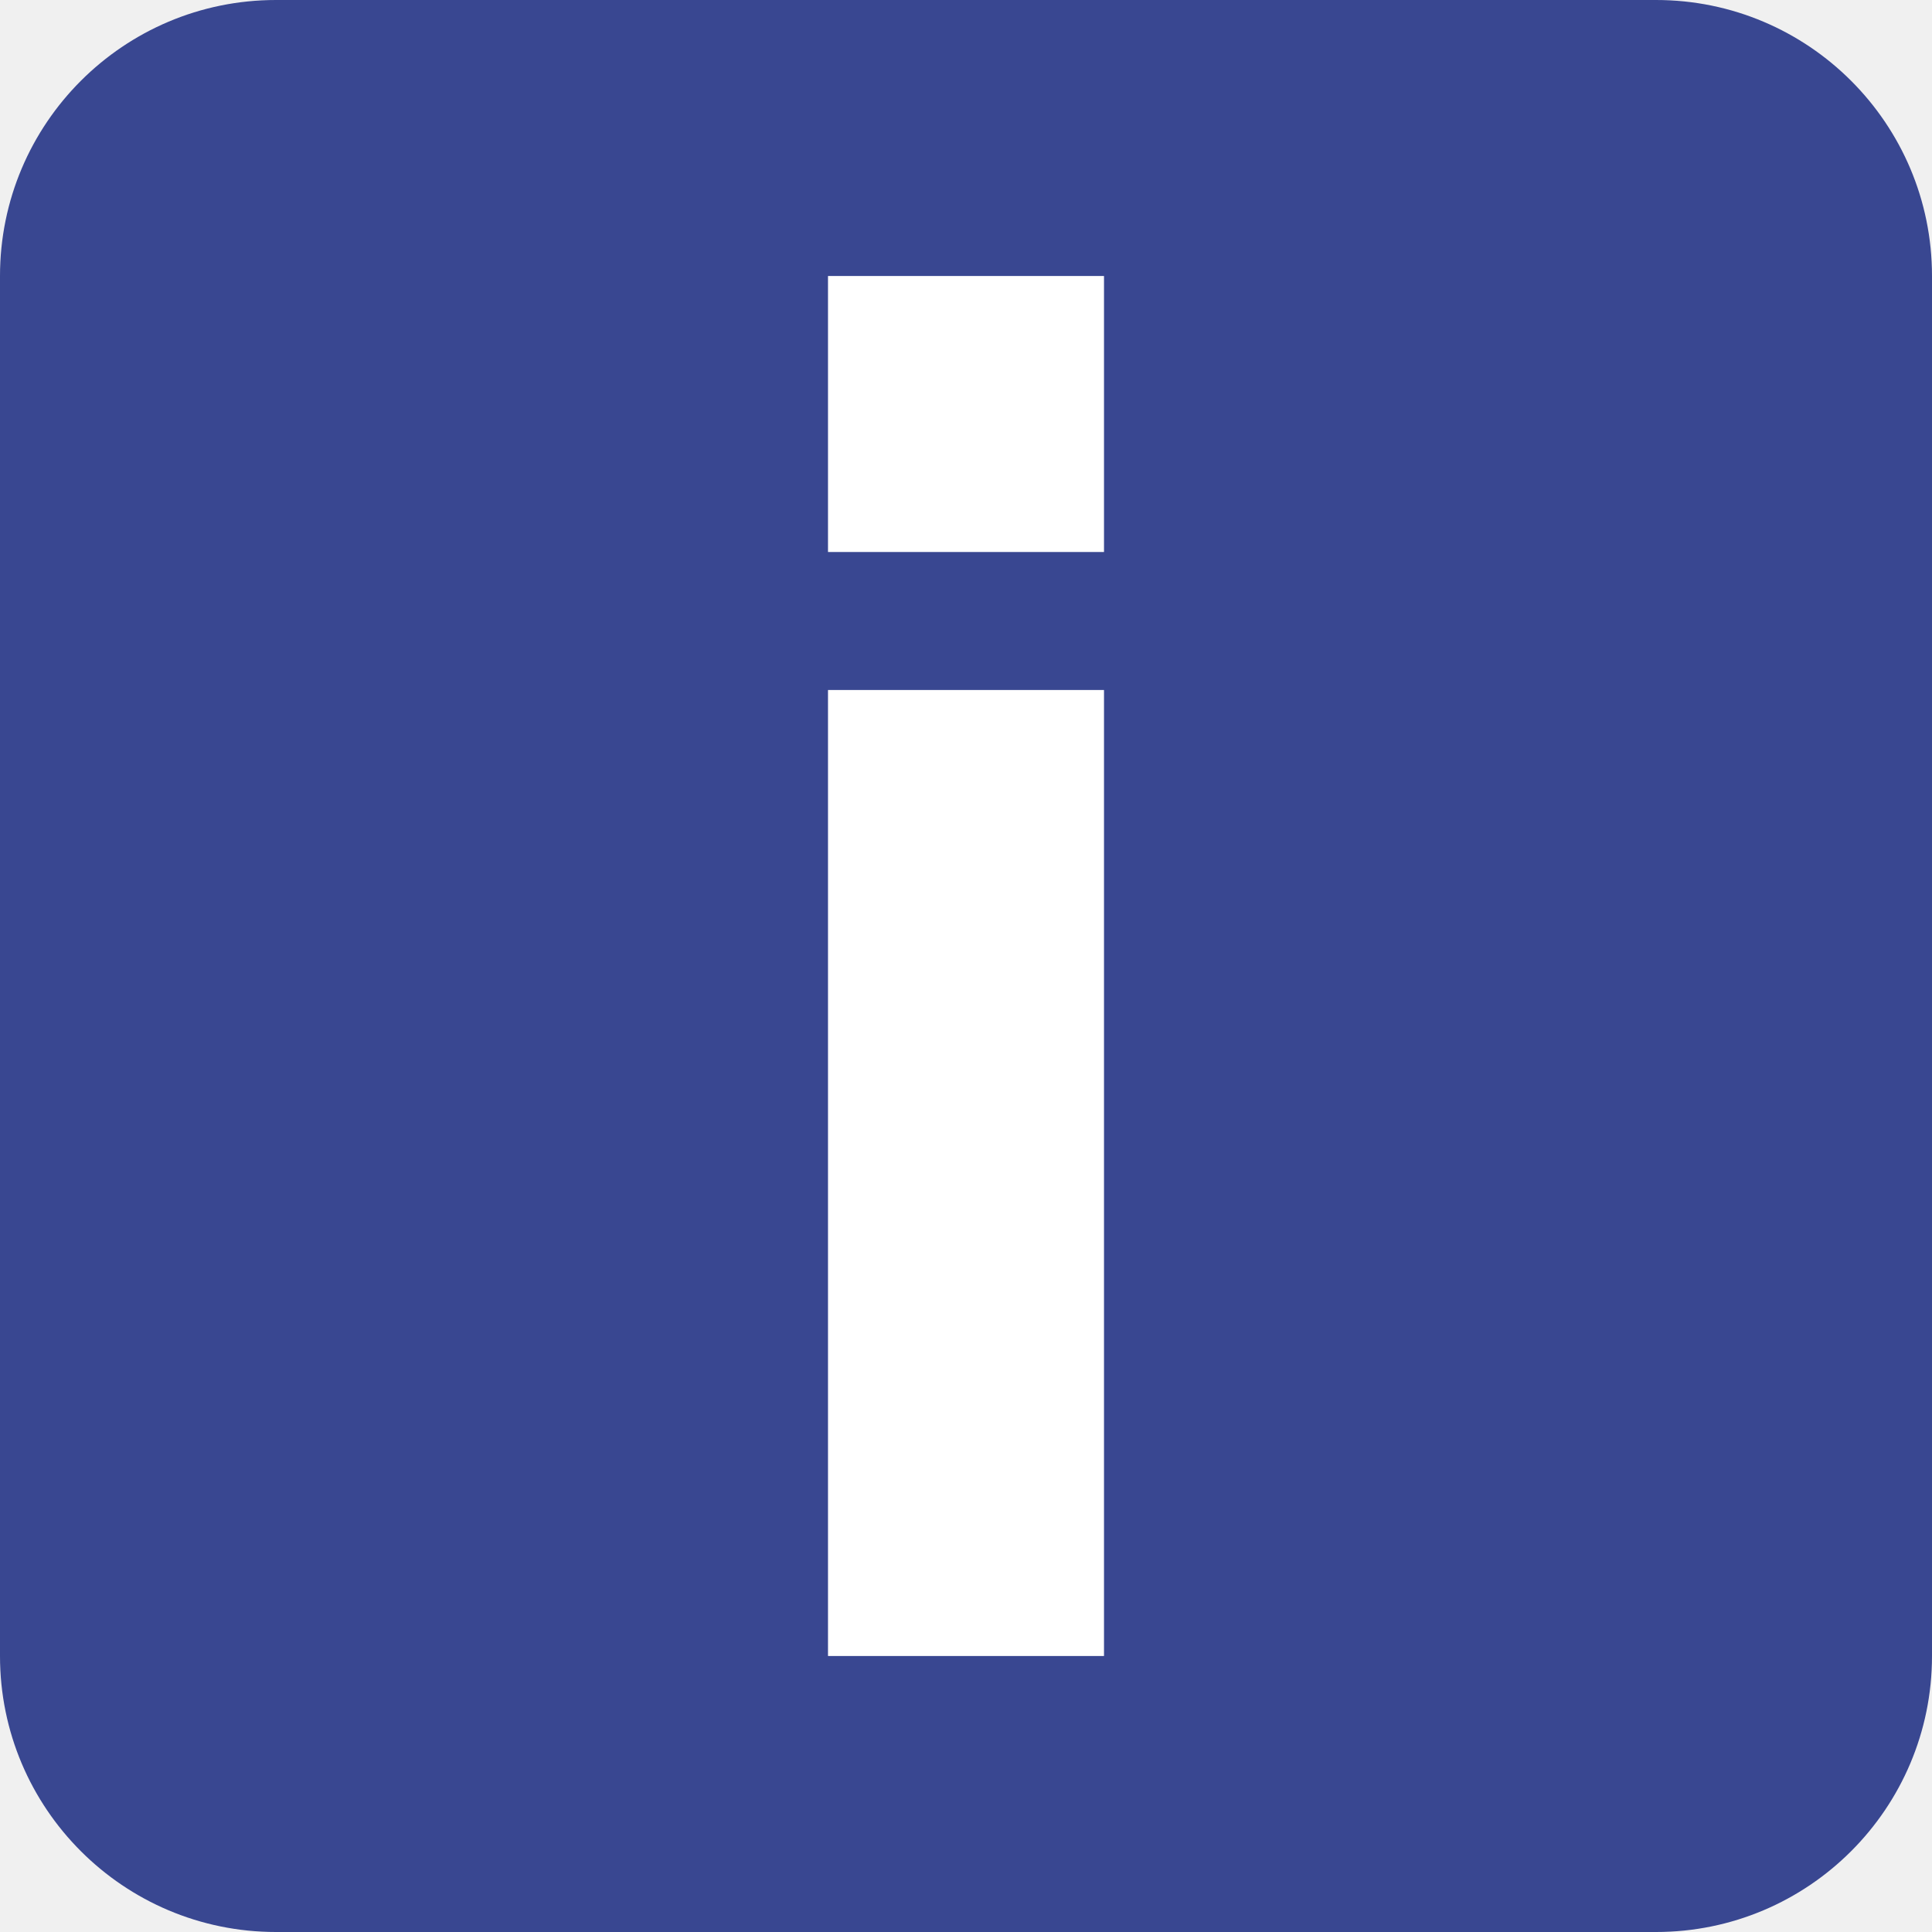
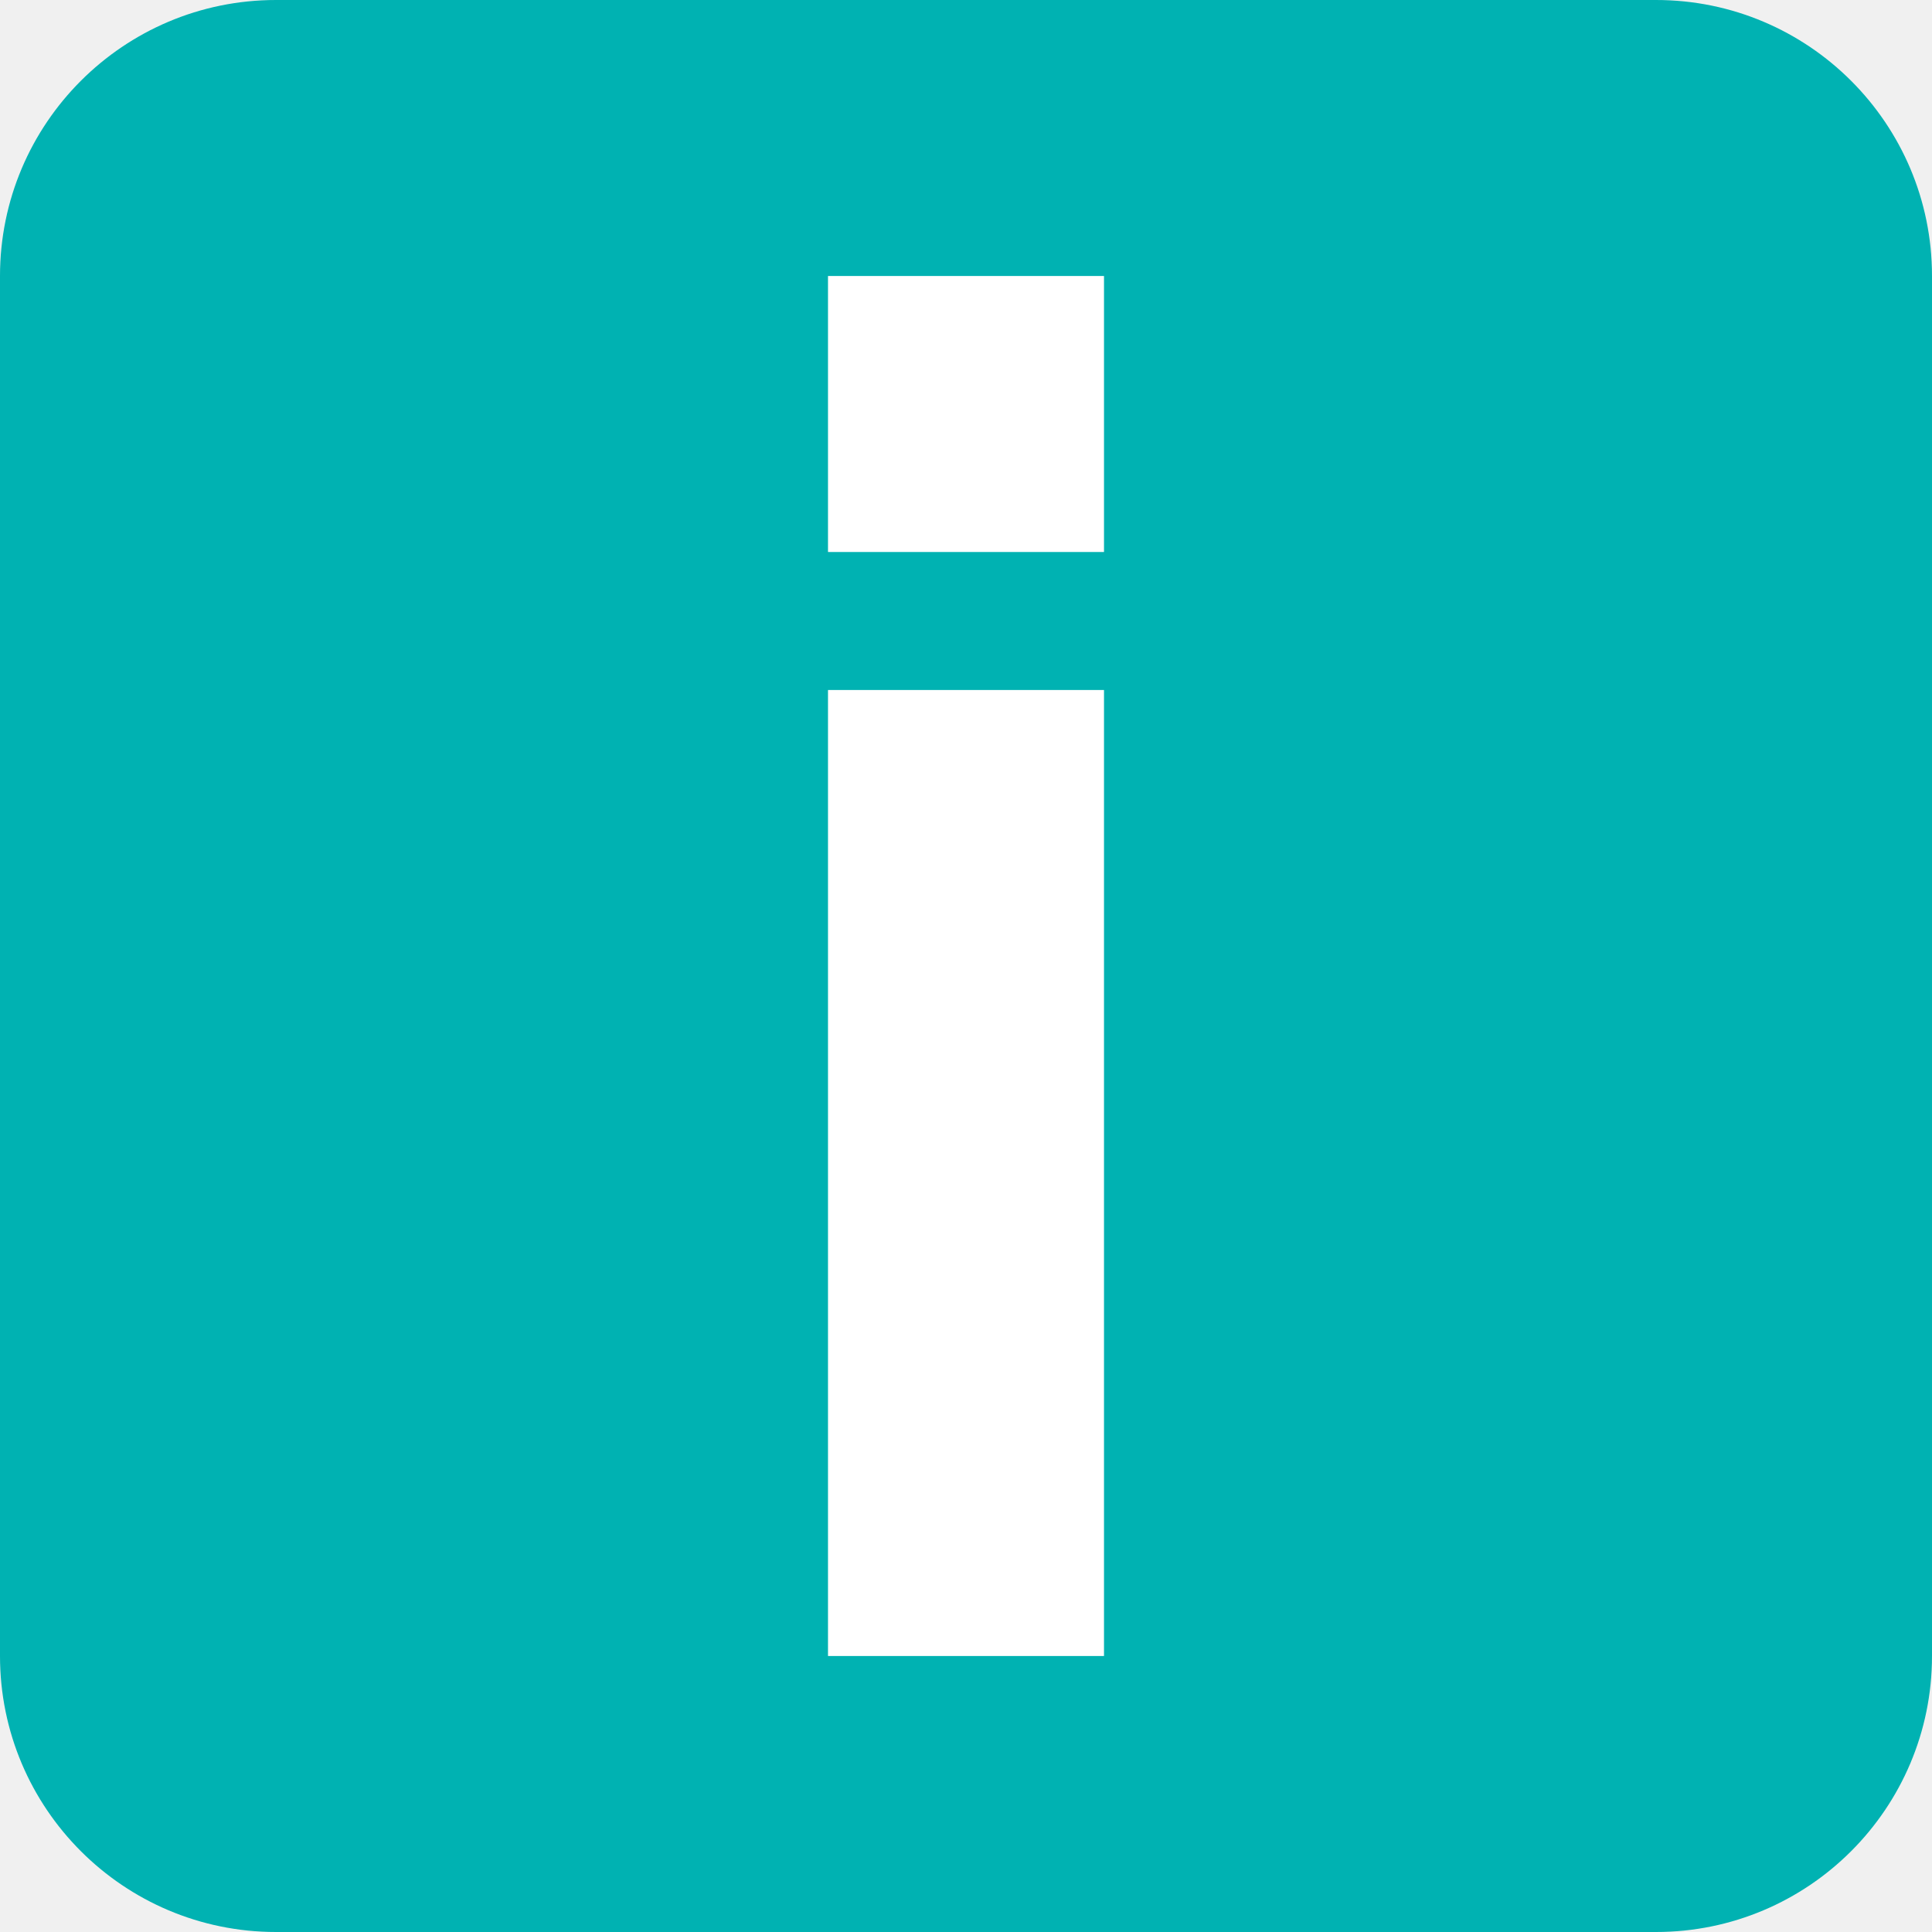
<svg xmlns="http://www.w3.org/2000/svg" width="14" height="14" viewBox="0 0 14 14">
  <g fill="none" fill-rule="evenodd">
-     <rect width="14" height="14" fill="#394791" rx="2" />
+     <rect width="14" height="14" fill="#00b2b2" rx="2" />
    <rect width="2" height="7" x="6" y="5" fill="#FFF" />
    <rect width="2" height="2" x="6" y="2" fill="#FFF" />
  </g>
</svg>
